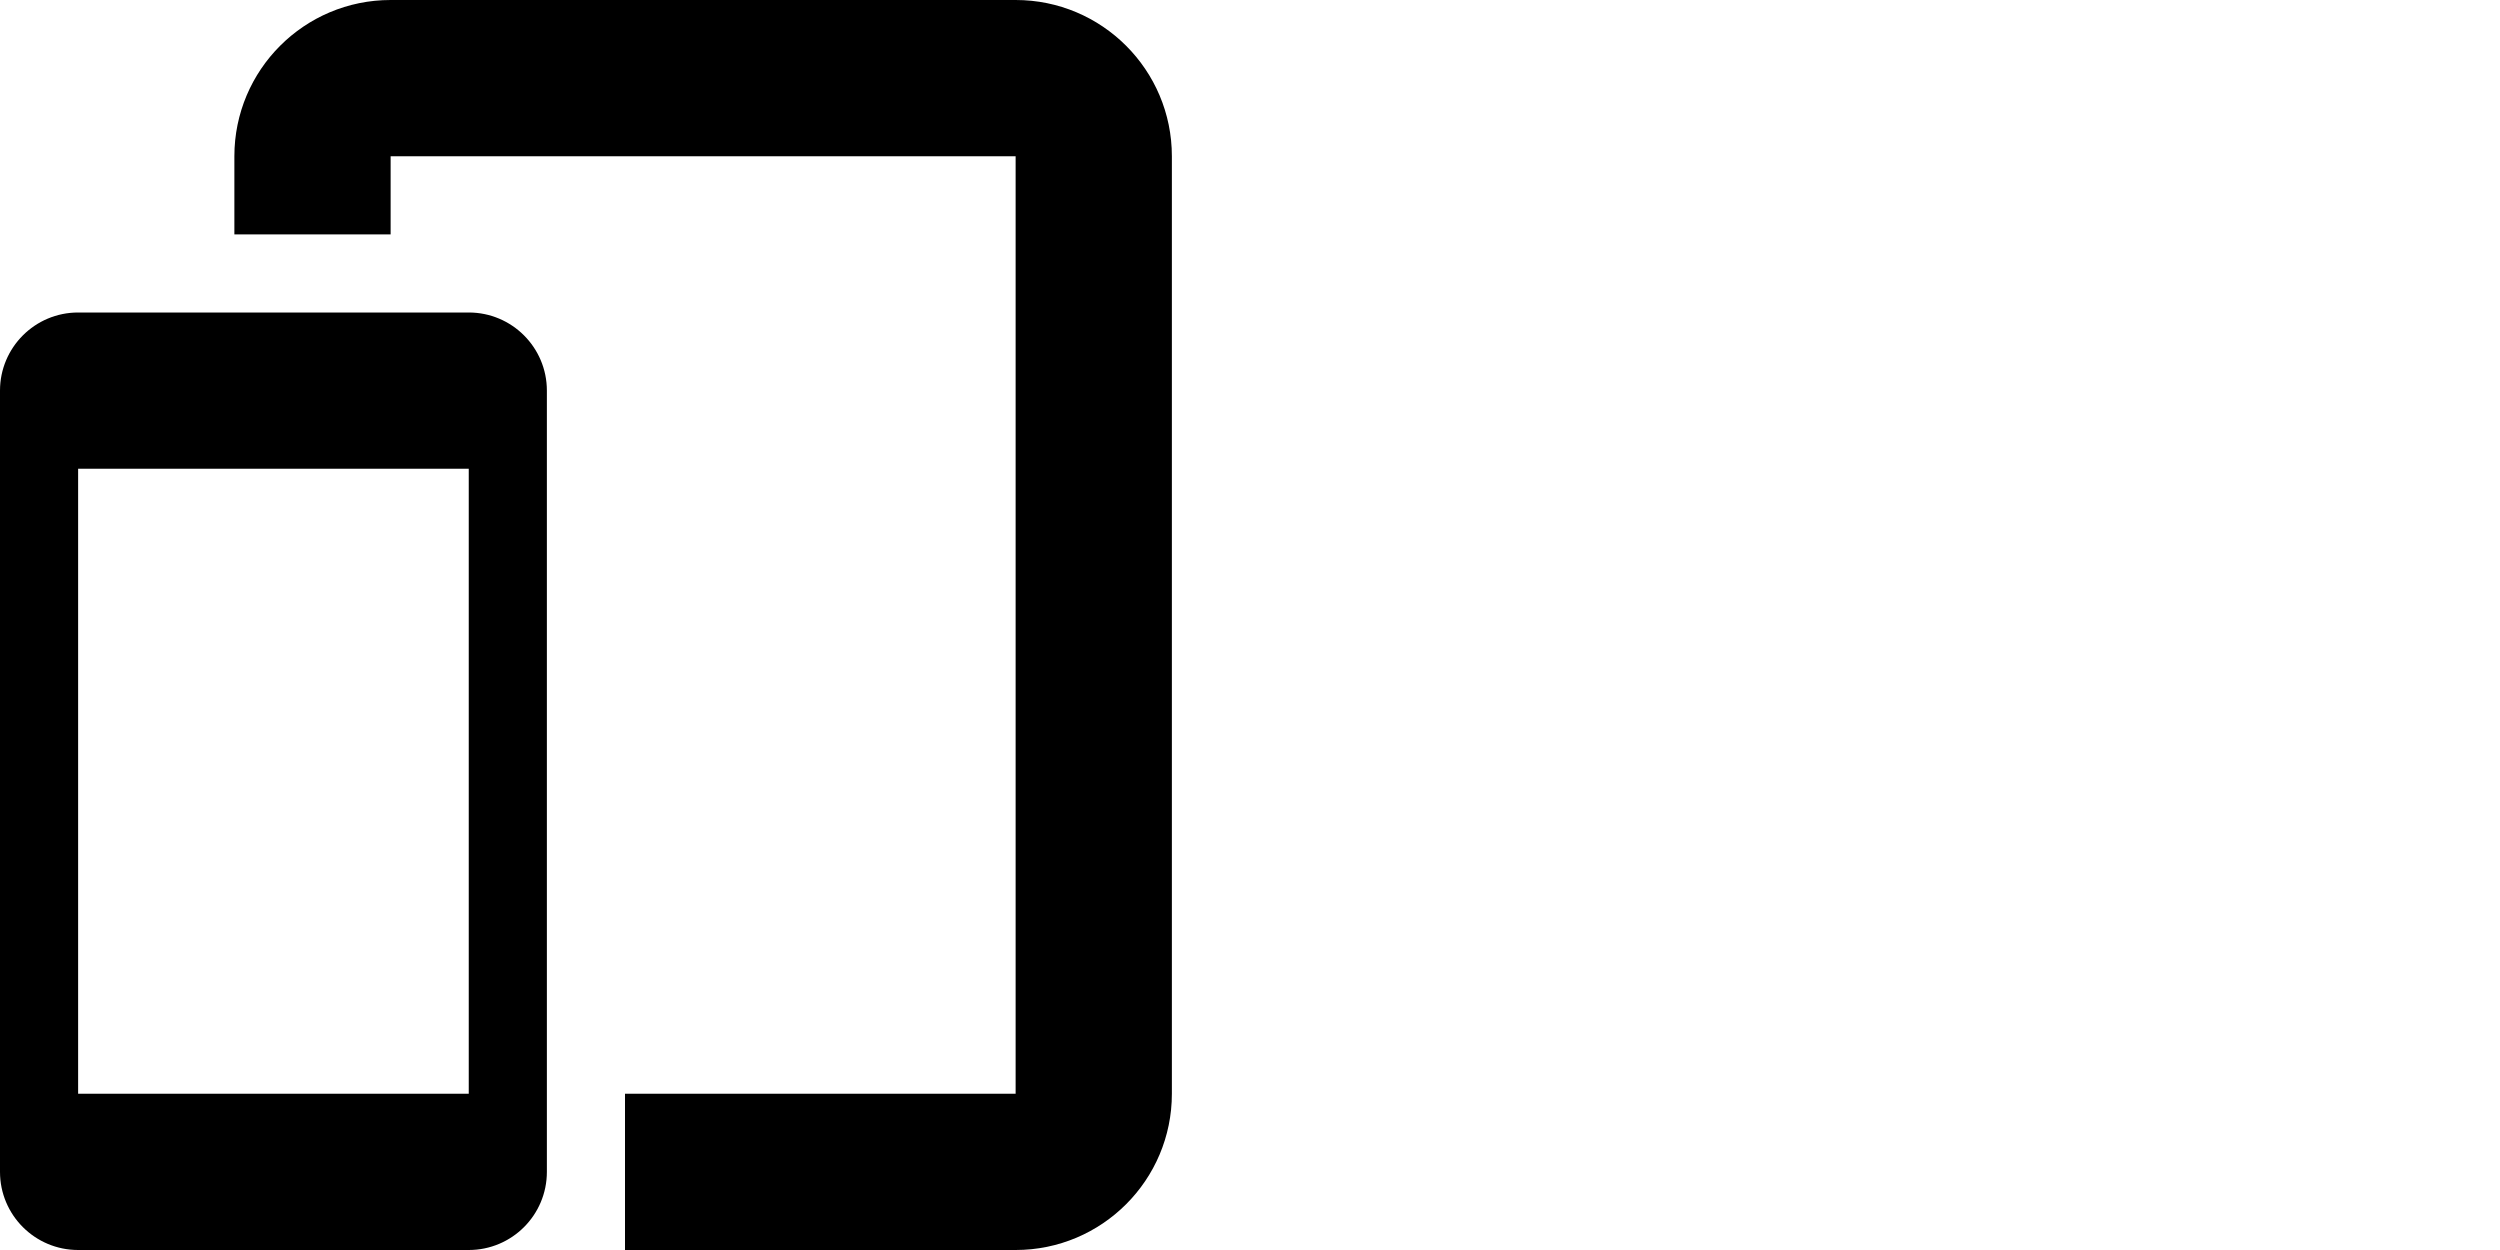
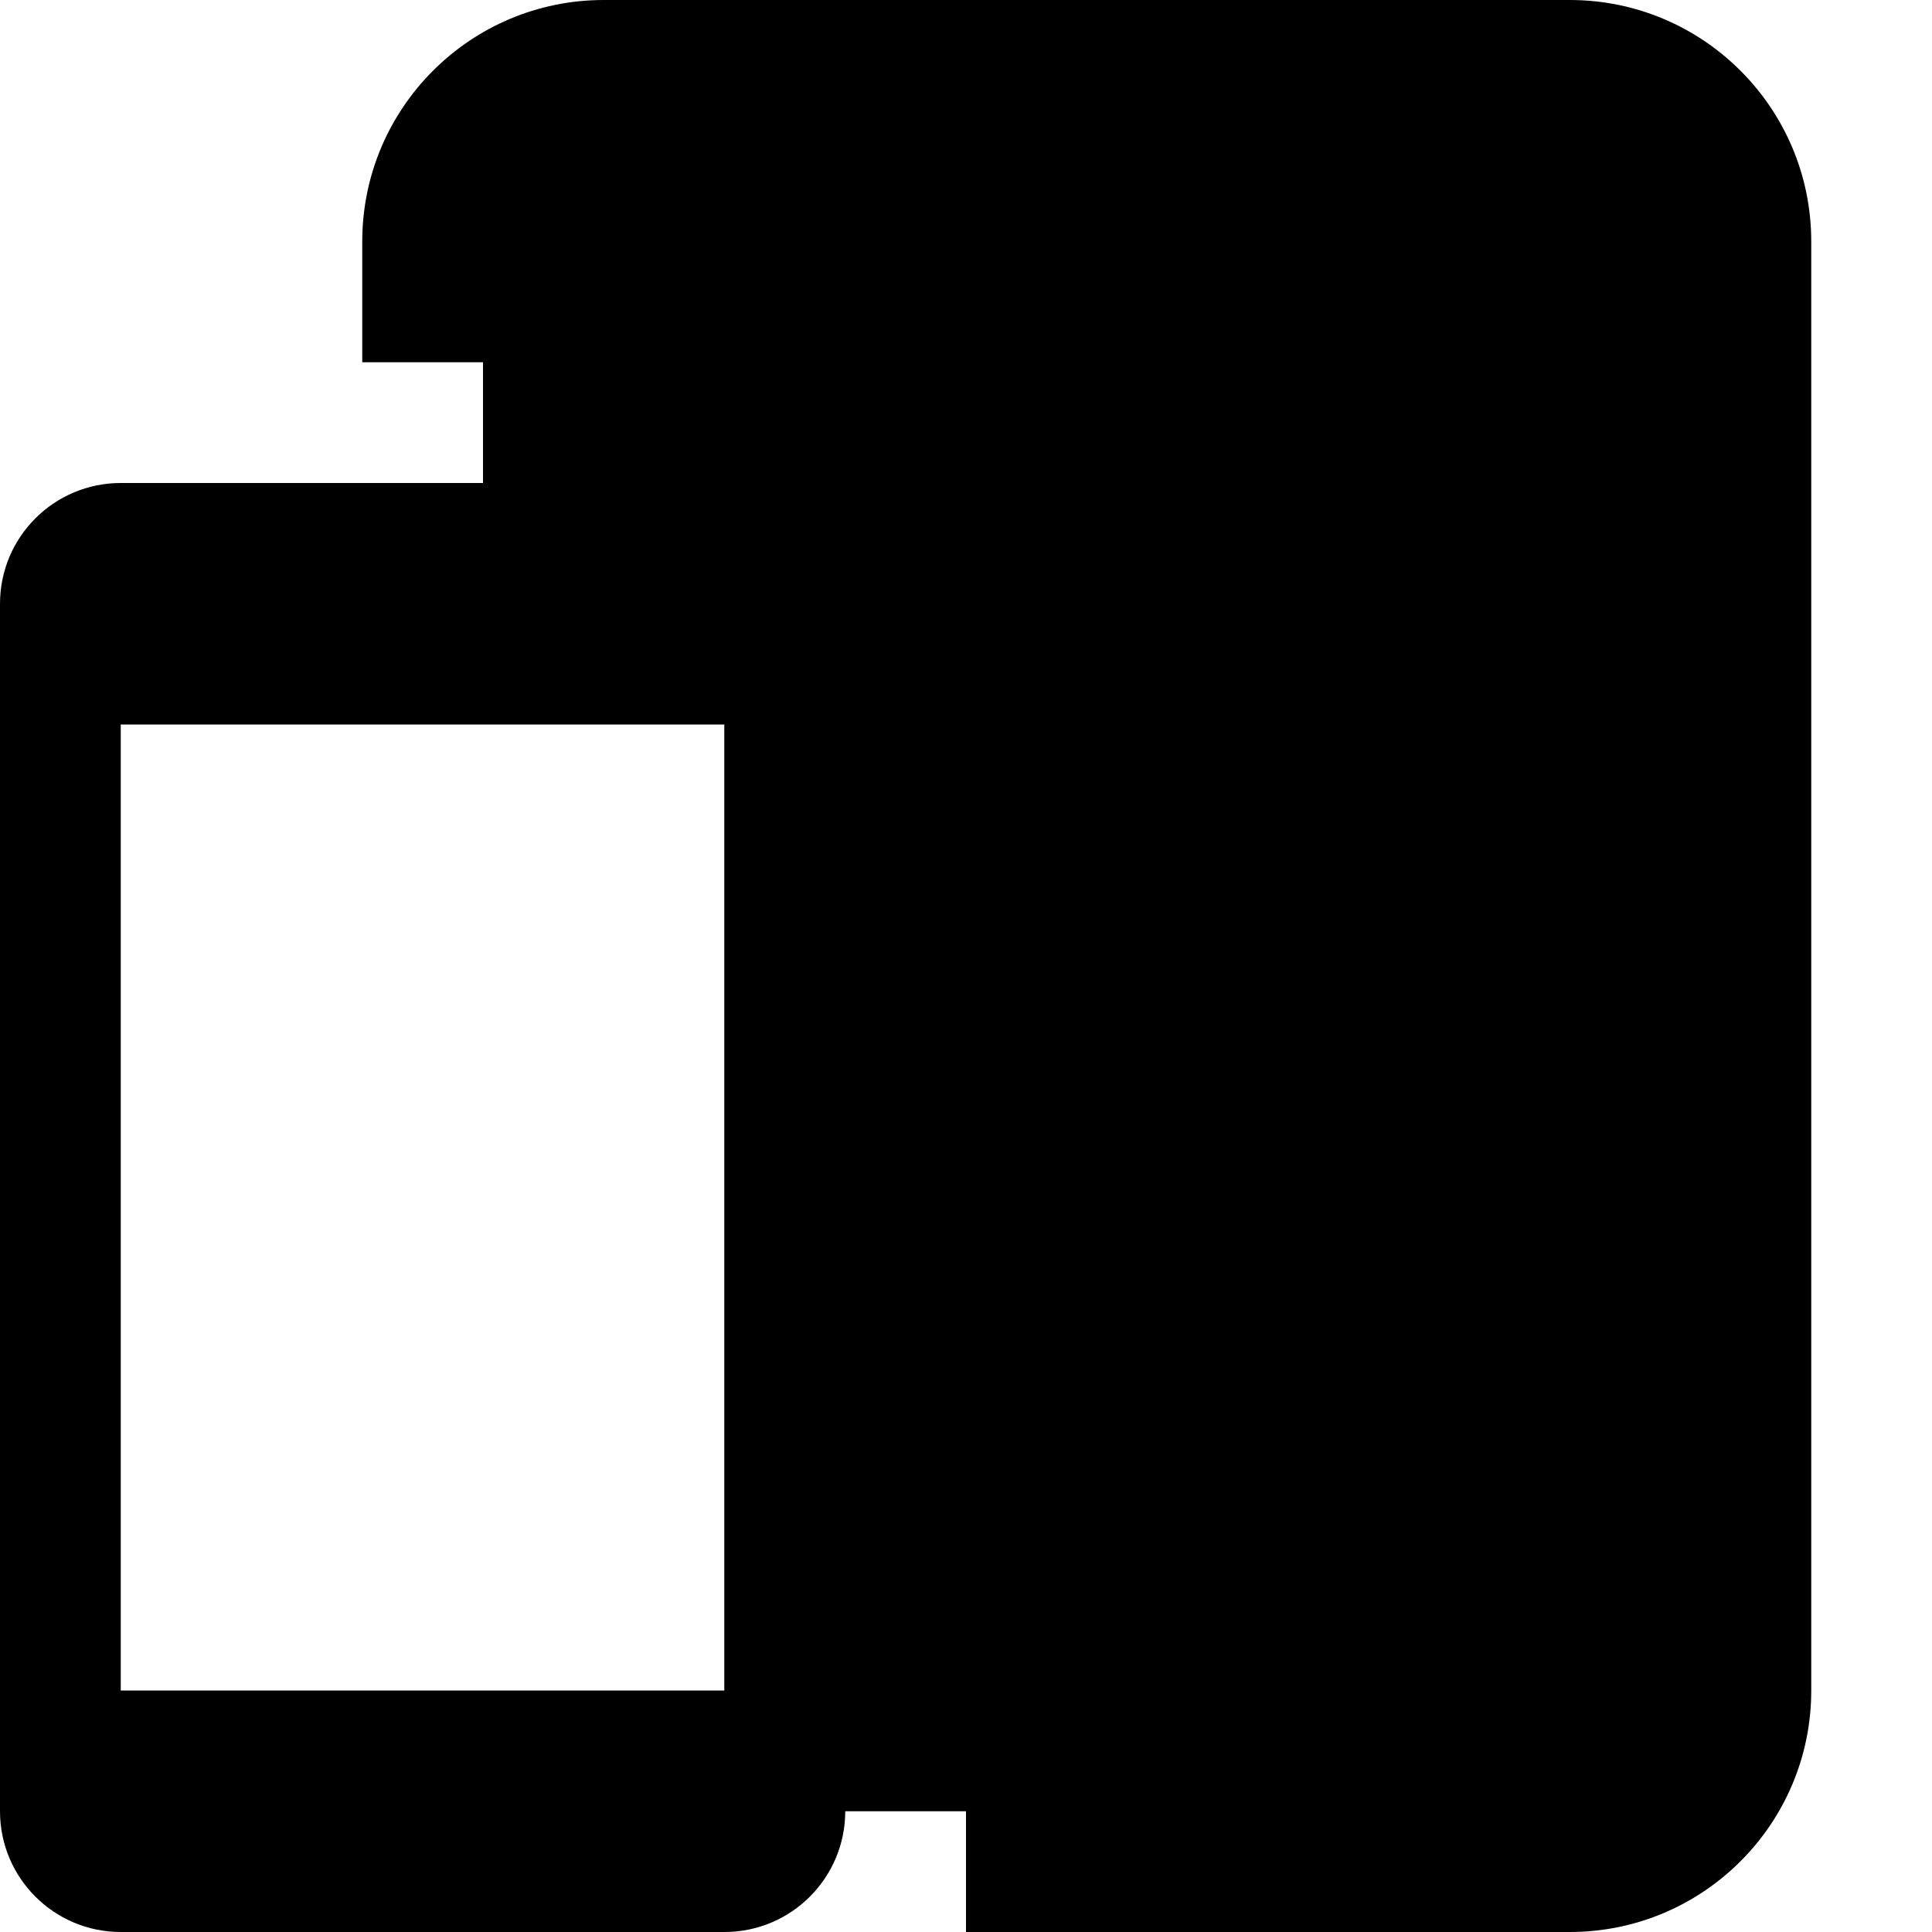
- <svg xmlns="http://www.w3.org/2000/svg" width="32" height="16" fill="context-fill #0c0c0d">
-   <path fill-opacity="context-fill-opacity" d="M1 4h5a1 1 0 0 1 1 1v10a1 1 0 0 1-1 1H1a1 1 0 0 1-1-1V5a1 1 0 0 1 1-1zm0 2v8h5V6H1z" />
-   <path fill-opacity="context-fill-opacity" d="M5 0a2 2 0 0 0-2 2v1h2V2h8v12H8v2h5a2 2 0 0 0 2-2V2a2 2 0 0 0-2-2H5z" />
+ <svg xmlns="http://www.w3.org/2000/svg" width="16" height="16" viewBox="0 0 16 16" fill="context-fill #0c0c0d">
+   <path fill-opacity="context-fill-opacity" d="M4 1h10v14H6V5H4V1z" />
+   <path d="M1 4h5a1 1 0 0 1 1 1v10a1 1 0 0 1-1 1H1a1 1 0 0 1-1-1V5a1 1 0 0 1 1-1zm0 2v8h5V6H1z" />
+   <path d="M5 0a2 2 0 0 0-2 2v1h2V2h8v12H8v2h5a2 2 0 0 0 2-2V2a2 2 0 0 0-2-2H5z" />
</svg>
